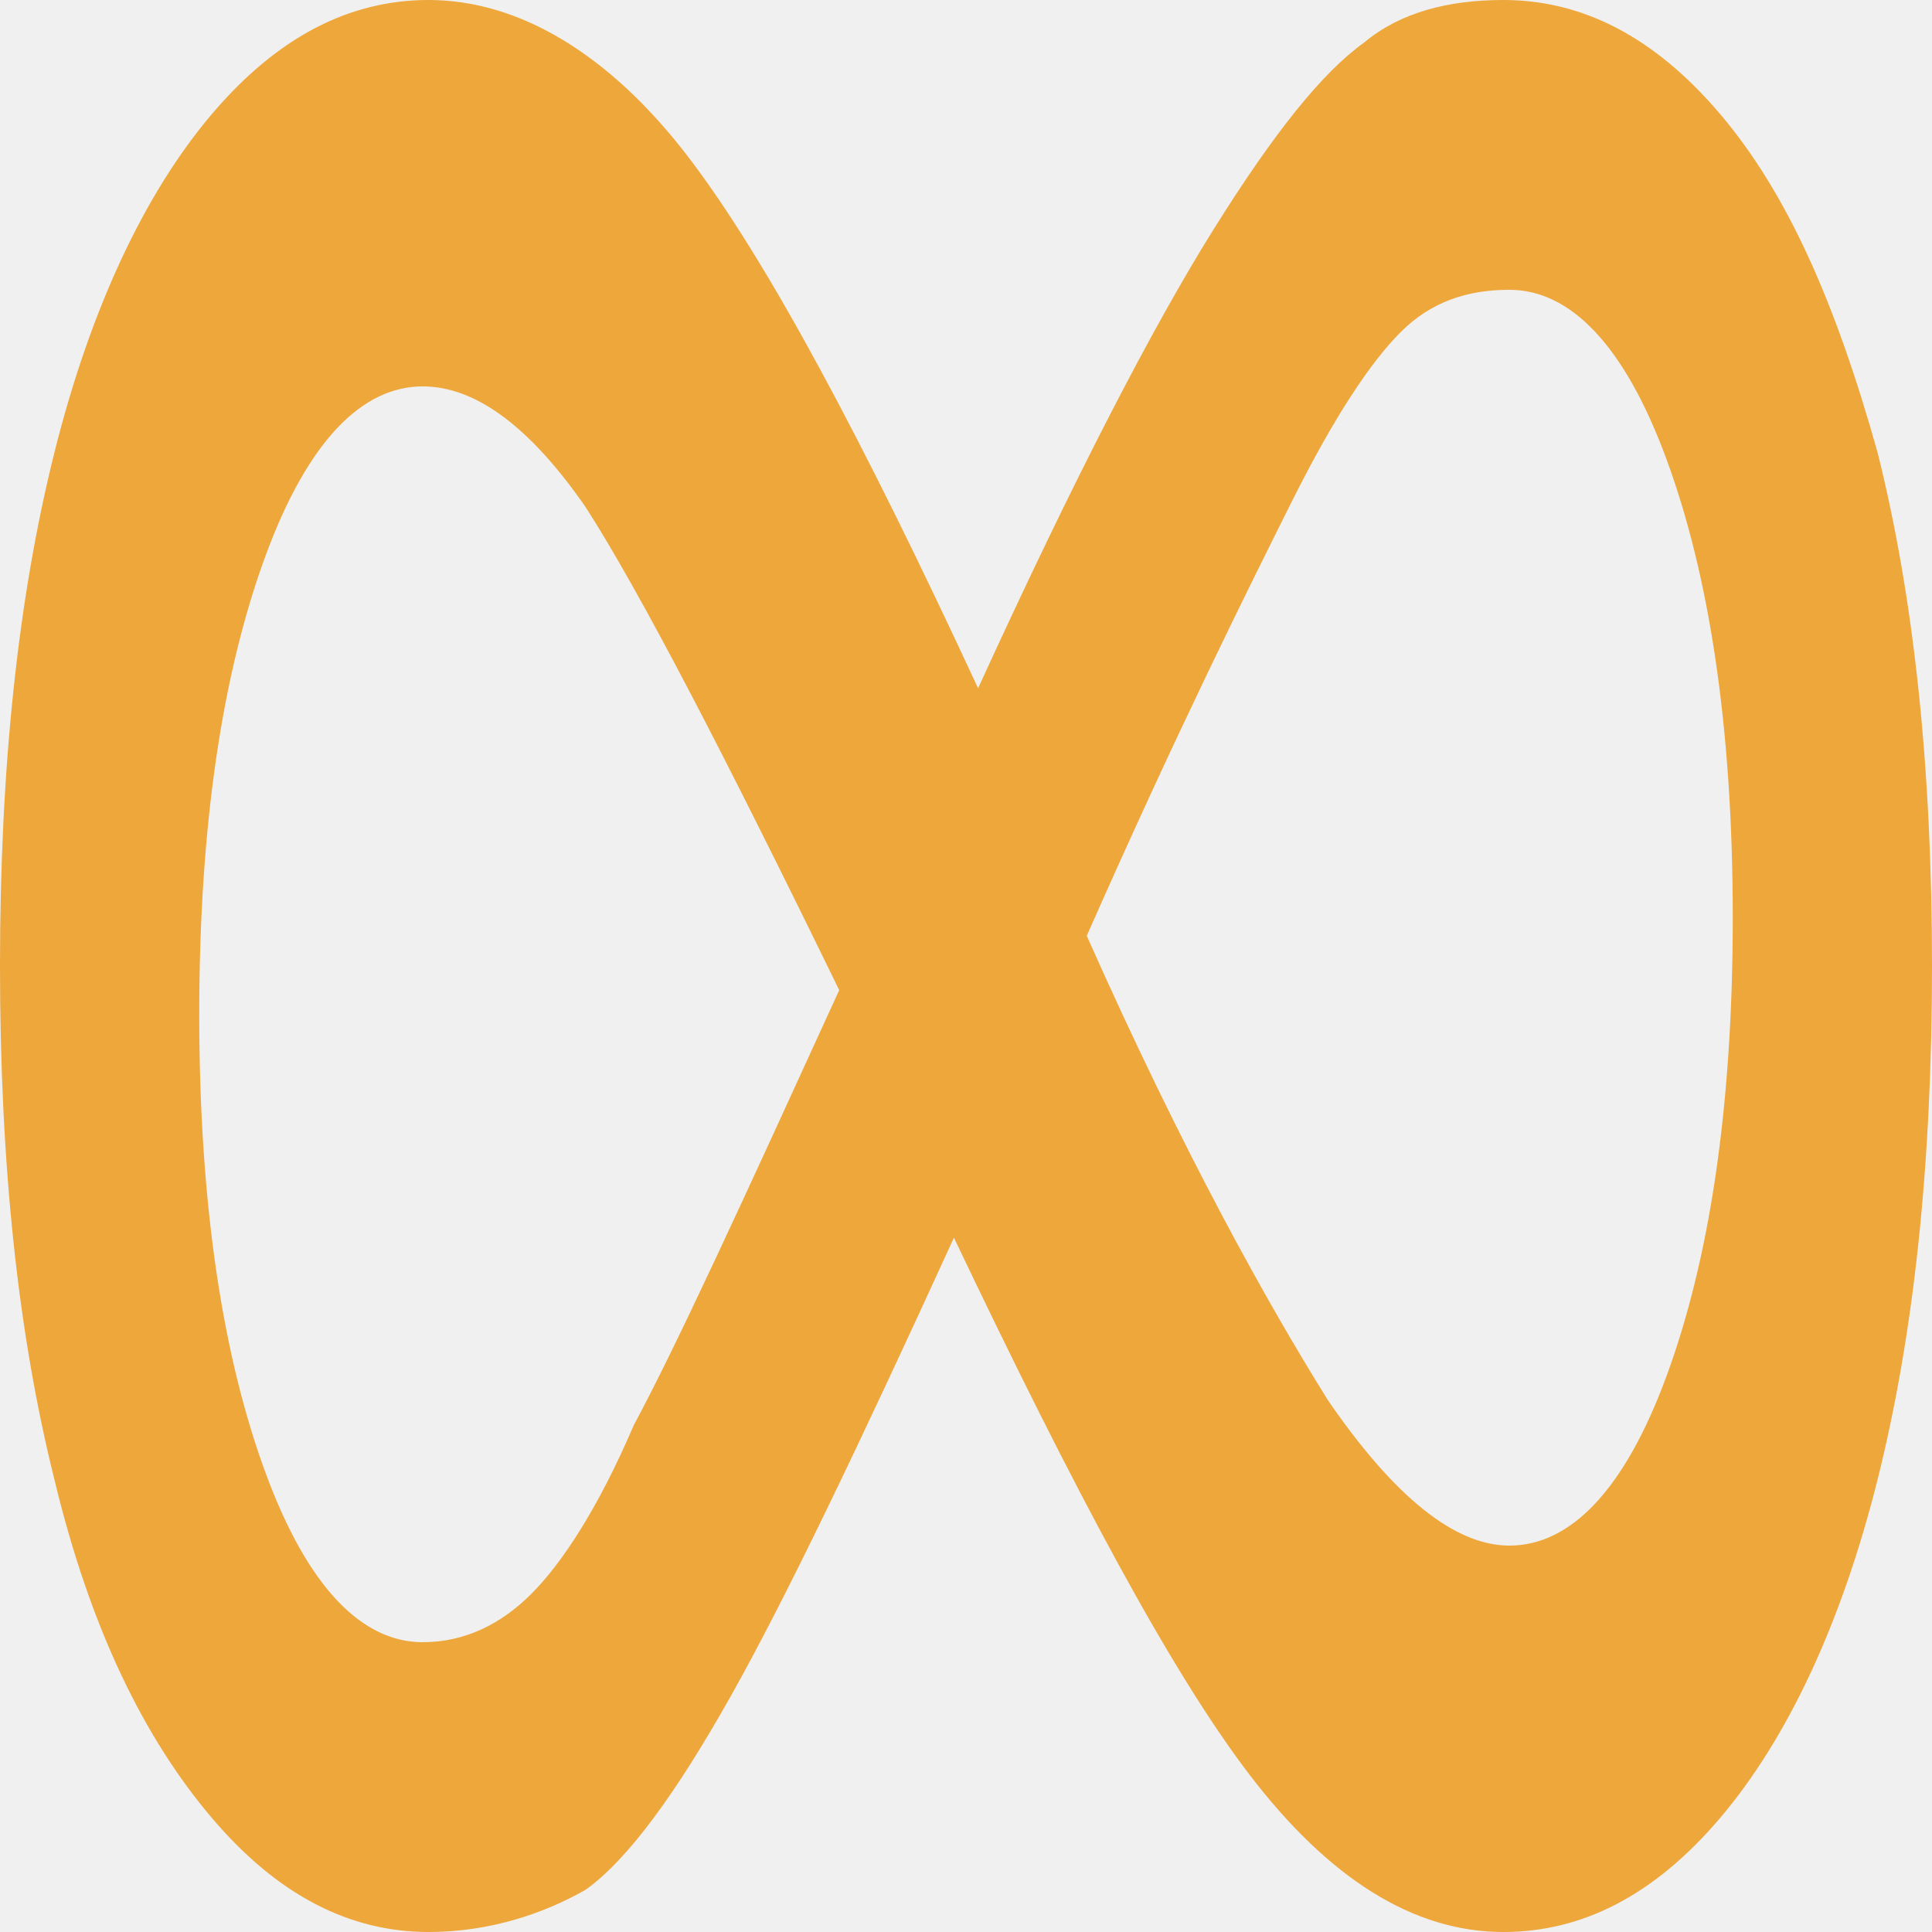
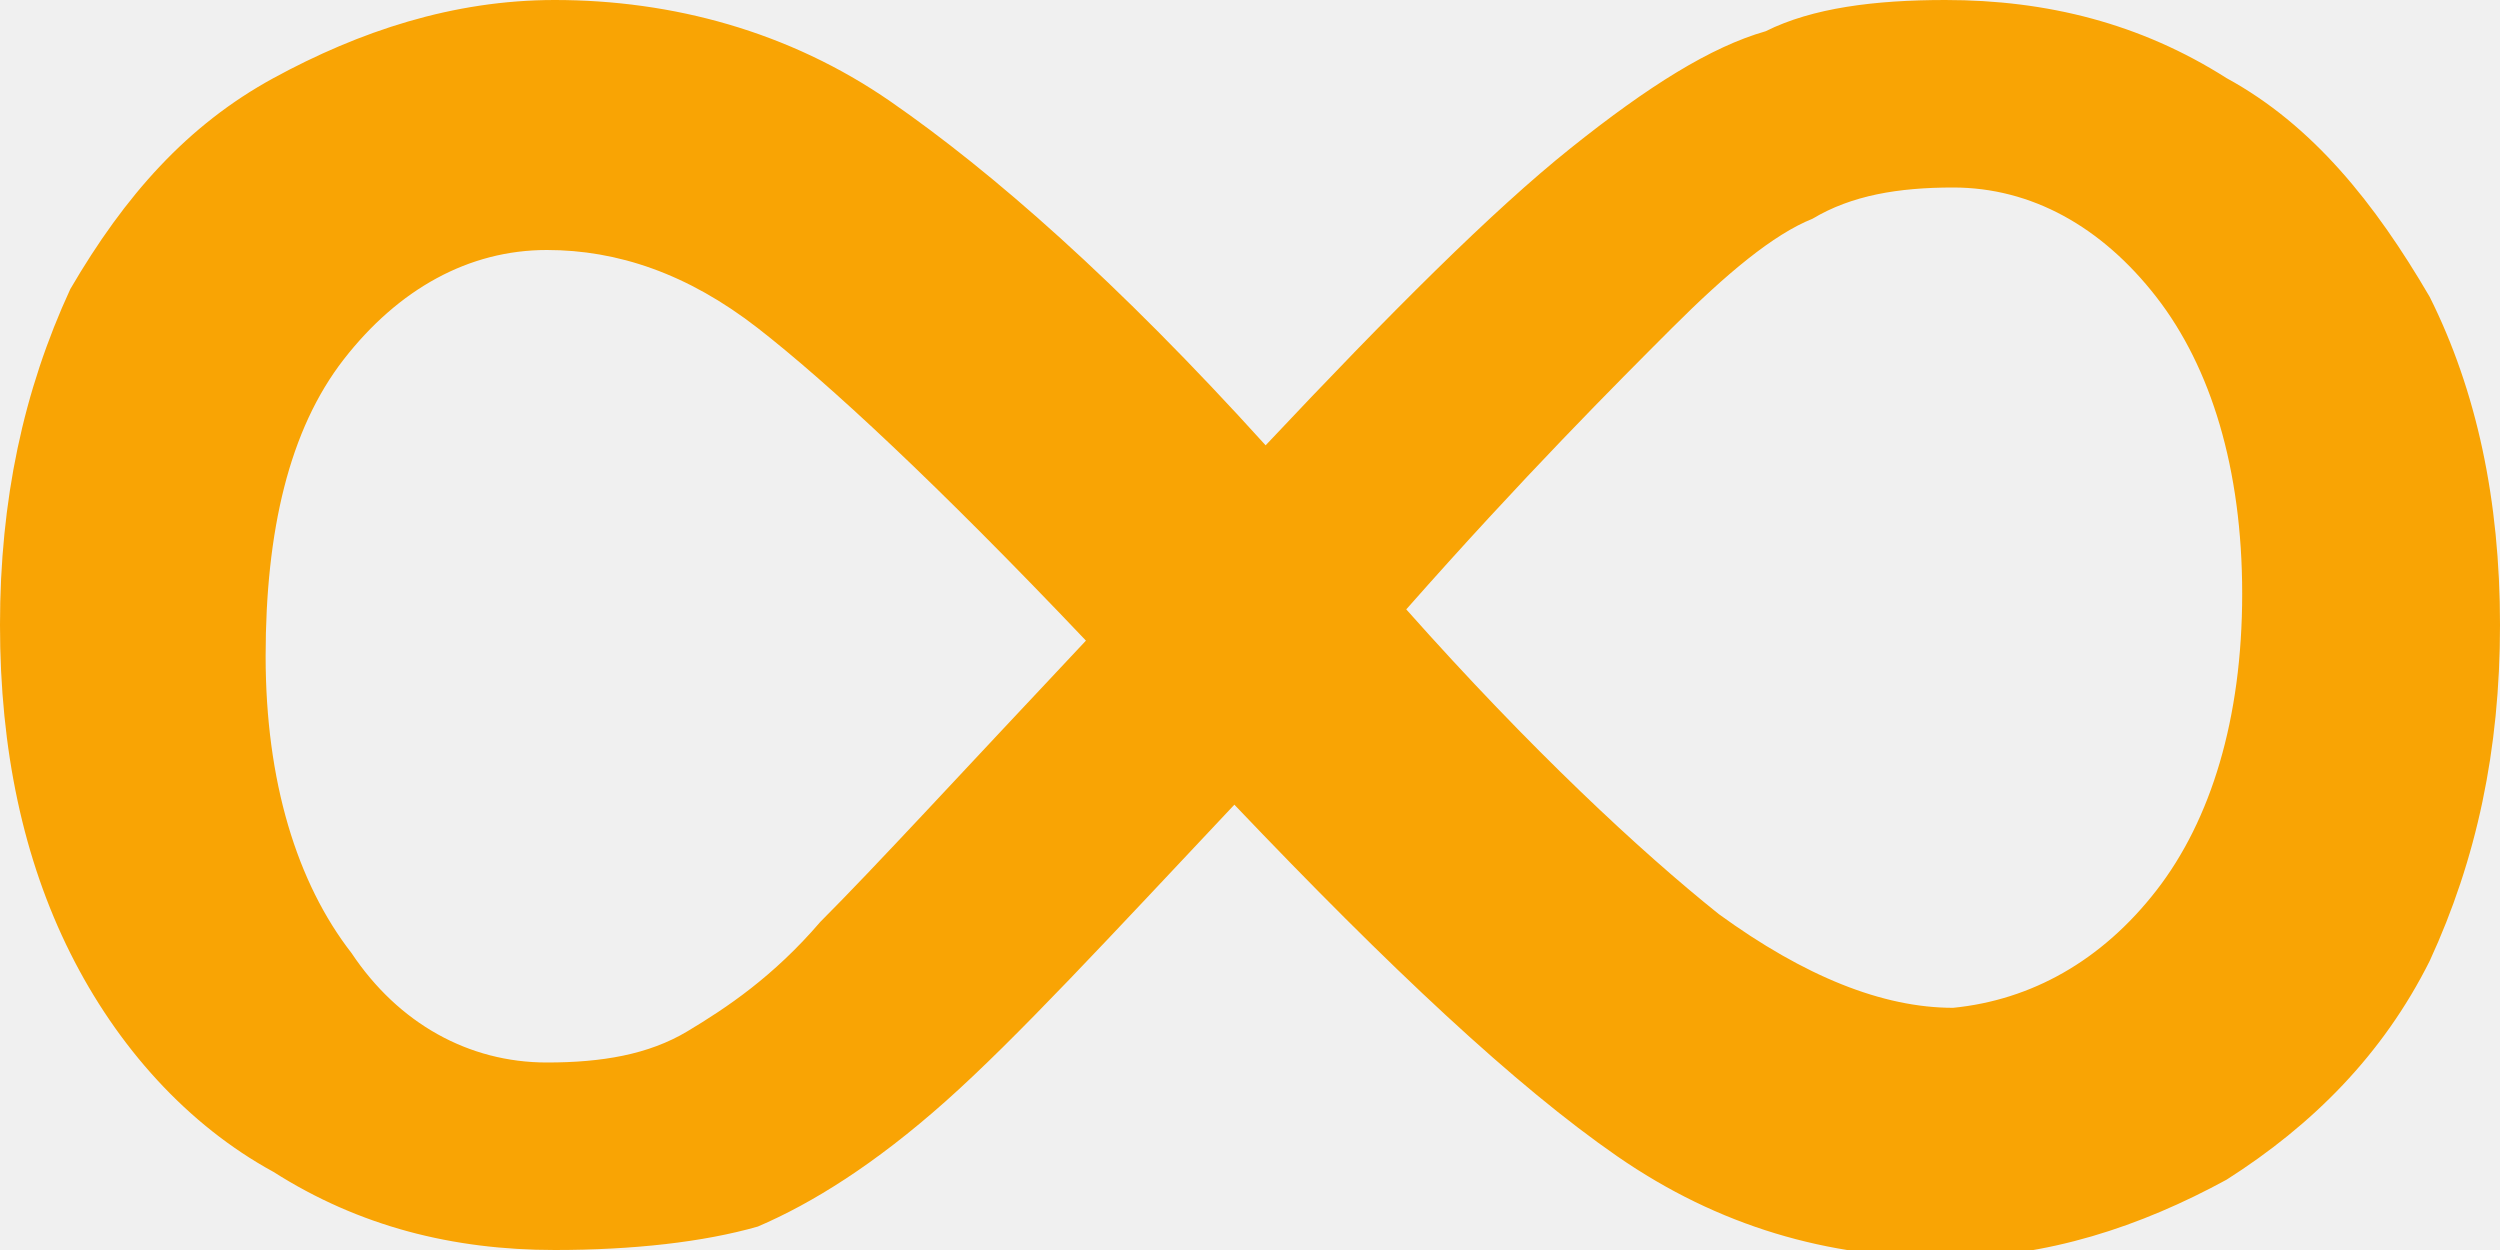
- <svg xmlns="http://www.w3.org/2000/svg" version="1.1" x="0px" y="0px" viewBox="0 0 32 32" style="enable-background:new 0 0 32 32;" xml:space="preserve">
+ <svg xmlns="http://www.w3.org/2000/svg" version="1.1" x="0px" y="0px" viewBox="0 0 32 16" style="enable-background:new 0 0 32 16;" xml:space="preserve">
  <style type="text/css">
	.st0{display:none;}
	.st1{display:inline;}
- 	.st2{fill:#4EAC97;}
- 	.st3{fill:none;stroke:#4EAC97;stroke-width:0.25;stroke-miterlimit:10;}
- 	.st4{enable-background:new    ;}
- 	.st5{fill:#EDA73B;}
+ 	.st2{fill:#49A3AD;}
+ 	.st3{fill:#FFFFFF;}
+ 	.st4{fill:none;stroke:#49A3AD;stroke-width:0.75;stroke-miterlimit:10;}
+ 	.st5{fill:#AF013F;stroke:#AF013F;stroke-width:0.5;stroke-miterlimit:10;}
+ 	.st6{fill:#FFFFFF;stroke:#AF013F;stroke-width:0.5;stroke-miterlimit:10;}
+ 	.st7{fill:#751A7C;}
+ 	.st8{fill:none;stroke:#F9A404;stroke-miterlimit:10;}
+ 	.st9{fill:#F9A404;}
+ 	.st10{fill:#4EAC97;}
+ 	.st11{fill:none;stroke:#4EAC97;stroke-width:0.25;stroke-miterlimit:10;}
+ 	.st12{enable-background:new    ;}
+ 	.st13{fill:#000A7B;}
+ 	.st14{fill:none;stroke:#FFFFFF;stroke-width:0.25;stroke-miterlimit:10;}
+ 	.st15{fill:#F9D749;}
+ 	.st16{fill:#FFFFFD;}
+ 	.st17{font-family:'Oxygen';}
+ 	.st18{font-size:11.913px;}
+ 	.st19{font-size:8.931px;}
+ 	.st20{font-size:5.962px;}
</style>
  <g id="Layer_1" class="st0">
    <g class="st1">
-       <g>
-         <path class="st2" d="M13.9,13.8h0.3c0.1,0,0.2-0.1,0.2-0.2v-0.1c0-0.1-0.1-0.2-0.2-0.2h-0.3c-0.1,0-0.2,0.1-0.2,0.2v0.1     C13.7,13.7,13.8,13.8,13.9,13.8z" />
-         <path class="st2" d="M14.3,13.3h-0.3c-0.1,0-0.2,0.1-0.2,0.2v0.1c0,0.1,0.1,0.2,0.2,0.2h0.3c0.1,0,0.2-0.1,0.2-0.2v-0.1     C14.5,13.3,14.4,13.3,14.3,13.3L14.3,13.3z" />
-       </g>
-       <g>
-         <path class="st2" d="M13.9,11.6l0.2,0.1c0.1,0.1,0.3,0,0.3-0.1v0c0.1-0.1,0-0.3-0.1-0.3l-0.2-0.1c-0.1-0.1-0.3,0-0.3,0.1v0     C13.7,11.4,13.8,11.6,13.9,11.6z" />
-         <path class="st2" d="M14,11.1c-0.1,0-0.2,0.1-0.2,0.2c-0.1,0.1,0,0.3,0.1,0.3l0.2,0.1c0,0,0.1,0,0.1,0c0.1,0,0.2-0.1,0.2-0.2     c0.1-0.1,0-0.3-0.1-0.3L14,11.1C14,11.1,14,11.1,14,11.1L14,11.1z" />
-       </g>
-       <g>
-         <path class="st2" d="M16.3,10.3v0.3c0,0.1,0.1,0.2,0.2,0.2h0.1c0.1,0,0.2-0.1,0.2-0.2v-0.3c0-0.1-0.1-0.2-0.2-0.2h-0.1     C16.4,10.1,16.3,10.2,16.3,10.3z" />
-         <path class="st2" d="M16.6,10.1L16.6,10.1c-0.2,0-0.3,0.1-0.3,0.2v0.3c0,0.1,0.1,0.2,0.2,0.2h0.1c0.1,0,0.2-0.1,0.2-0.2v-0.3     C16.8,10.2,16.7,10.1,16.6,10.1L16.6,10.1z" />
-       </g>
-       <g>
-         <path class="st2" d="M18.9,11.2l-0.2,0.2c-0.1,0.1-0.1,0.3,0,0.4l0,0c0.1,0.1,0.3,0.1,0.4,0l0.2-0.2c0.1-0.1,0.1-0.3,0-0.4l0,0     C19.2,11.1,19,11.1,18.9,11.2z" />
-         <path class="st2" d="M19.1,11.1c-0.1,0-0.1,0-0.2,0.1l-0.2,0.2c-0.1,0.1-0.1,0.3,0,0.4c0,0,0.1,0.1,0.2,0.1c0.1,0,0.1,0,0.2-0.1     l0.2-0.2c0.1-0.1,0.1-0.3,0-0.4C19.2,11.2,19.2,11.1,19.1,11.1L19.1,11.1z" />
-       </g>
-       <g>
-         <path class="st2" d="M18.8,13.8h0.3c0.1,0,0.2-0.1,0.2-0.2v-0.1c0-0.1-0.1-0.2-0.2-0.2h-0.3c-0.1,0-0.2,0.1-0.2,0.2v0.1     C18.6,13.7,18.7,13.8,18.8,13.8z" />
-         <path class="st2" d="M19.2,13.3h-0.3c-0.1,0-0.2,0.1-0.2,0.2v0.1c0,0.1,0.1,0.2,0.2,0.2h0.3c0.1,0,0.2-0.1,0.2-0.2v-0.1     C19.4,13.3,19.3,13.3,19.2,13.3L19.2,13.3z" />
-       </g>
-       <ellipse class="st3" cx="16.5" cy="13" rx="1.7" ry="1.7" />
-       <path class="st3" d="M16.7,16.7h-0.2c-0.4,0-0.6-0.3-0.6-0.6v-0.7c0-0.4,0.3-0.6,0.6-0.6h0.2c0.4,0,0.6,0.3,0.6,0.6v0.7    C17.3,16.4,17,16.7,16.7,16.7z" />
+       <path class="st2" d="M15.3-3.4l3.1-4c1-0.5,2.5-0.8,3.8-0.6l8.3,2c1.1,0.2,1.7,0.9,1.3,1.5l-2.6,3.5l-0.9,1.1L16-2.6    c-0.5,0-0.9-0.3-0.8-0.6l0-0.1L15.3-3.4z" />
+       <polygon class="st2" points="0,17.1 14,-1.8 27.4,1.2 13.4,20.1   " />
+       <polyline class="st3" points="1.7,17.1 8.4,14.6 8.3,17 13.7,15.7 11.5,19.1   " />
+       <polyline class="st3" points="1.3,16.8 1.9,23.5 12.9,19.4   " />
+       <polyline class="st4" points="0.5,16.8 1.2,23.5 13.4,19.4   " />
+     </g>
+   </g>
+   <g id="Layer_4" class="st0">
+     <g class="st1">
+       <g id="Layer_2_2_">
+         <g id="Layer_1-2_1_">
+           <polyline class="st5" points="0.3,-2.2 5.5,23.8 25,23.8 31.8,-2.2     " />
+           <polygon class="st6" points="1.4,3.8 3,15.3 27.3,15.3 30.5,3.8     " />
+           <rect x="0.3" y="-3.8" class="st6" width="31.5" height="2" />
+           <polygon class="st6" points="3.1,-4.1 5.1,-7.7 27,-7.7 29.3,-4.1     " />
+         </g>
+       </g>
+     </g>
+   </g>
+   <g id="Layer_5" class="st0">
+     <g class="st1">
+       <g id="Layer_2_3_">
+         <g id="Layer_1-2_2_">
+           <path class="st7" d="M19.7,2.9L5.9,18.6L19.7,2.9z" />
+           <polygon class="st7" points="19.6,2.1 0.9,23.3 1.9,24 20.7,2.8 19.6,2.1     " />
+           <polygon class="st7" points="19.4,2.8 13.8,2.7 17.3,-1.1 15.7,-5.8 20.9,-4 25.5,-6.8 25.2,-2 29.7,1 24.3,2.3 22.4,6.8           " />
+           <path class="st7" d="M24.8-5.7l-0.2,3.4v0.6l0.6,0.3l3.1,2.1l-3.7,0.9l-0.7,0.1l-0.2,0.6l-1.3,3.2l-2.1-2.9l-0.2-0.5h-0.9h-3.9      l2.4-2.8L18-1.1l-0.2-0.5l-1.1-3.2l3.6,1.2l0.7,0.2l0.6-0.4L24.8-5.7 M26.3-8l-5.5,3.3l-6.1-2l1.9,5.5l-4.1,4.5H19l3.7,4.9      l2.2-5.4l6.4-1.5l-5.4-3.5L26.3-8L26.3-8z" />
+           <path class="st7" d="M8-4c0,0,0.6,0.9,1.3,0.8c0.8-0.1,1-0.8,1.2-0.7c0.3,0.1-0.2,0.9,0,1.5s1.3,0.7,1.3,0.8      c0,0.1-1.6-0.3-2.1,0.2s0,1.5,0,1.5S9.6-1.3,8.5-1.5S6.9-1,6.9-1c0-0.1,1.3-0.5,1.6-1.2S8-3.9,8-4z" />
+           <path class="st7" d="M0.8-5.2c0,0,0.4,0.7,0.9,0.6s0.7-0.6,0.9-0.5s-0.2,0.6,0,1.1s1,0.5,0.9,0.6c0,0.1-1.1-0.2-1.5,0.1      s0,1.1,0,1.1s-0.1-1-0.9-1.2C0.7-3.5,0.3-3.4,0-3c0,0,0.9-0.3,1.1-0.9S0.8-5.2,0.8-5.2z" />
+           <path class="st7" d="M3.1-0.6c0,0,0.4,0.6,0.9,0.5s0.7-0.6,0.9-0.5c0.2,0.1-0.2,0.6,0,1.1C5.1,1,5.9,1,5.9,1.1      c0,0-1.2-0.2-1.5,0.2c-0.3,0.4,0,1,0,1.1s-0.3-1-1-1.2c-0.4-0.1-0.9,0-1.2,0.3c0,0,0.9-0.3,1.1-0.9S3-0.6,3.1-0.6z" />
+           <path class="st7" d="M22.1,9.9c0,0,0.6,0.9,1.3,0.8c0.8-0.1,1-0.8,1.2-0.7s-0.2,0.9,0,1.5c0.2,0.6,1.3,0.7,1.3,0.8      s-1.6-0.3-2.1,0.2c-0.5,0.5,0.2,1.5,0,1.5s-0.2-1.4-1.2-1.5c-1-0.1-1.6,0.5-1.6,0.5c0,0,1.3-0.5,1.6-1.3      C23,10.9,22.1,9.9,22.1,9.9z" />
+           <path class="st7" d="M24.9,6.9c0,0,0.7,0.4,1.1,0c0.4-0.4,0.3-0.8,0.4-0.8c0.2,0,0.3,0.6,0.7,0.9c0.5,0.3,1.1,0,1.1,0      s-1.1,0.3-1.2,0.8s0.7,0.8,0.7,0.9s-0.8-0.7-1.5-0.5c-0.4,0.2-0.7,0.6-0.8,1c0.3-0.4,0.5-0.8,0.5-1.3C25.9,7.3,24.9,7,24.9,6.9z      " />
+           <path class="st7" d="M29.2,9.7c0,0,0.4,0.6,0.9,0.5c0.5-0.1,0.7-0.6,0.9-0.5s-0.2,0.6,0,1.1s1,0.5,0.9,0.5      c0,0.1-1.2-0.2-1.5,0.2c-0.3,0.4,0,1.1,0,1.1s-0.3-1-1-1.1c-0.4,0-0.8,0.1-1.1,0.3c0,0,0.9-0.3,1.1-0.9      C29.8,10.4,29.2,9.7,29.2,9.7z" />
+         </g>
+       </g>
+     </g>
+   </g>
+   <g id="Layer_6" class="st0">
+     <g class="st1">
+       <g id="Layer_2_4_">
+         <g id="Layer_1-2_3_">
+           <polyline points="32,-8 24.8,-2.2 32,-2.2     " />
+           <rect x="24.8" y="-0.7" width="7.2" height="11.6" />
+           <polyline points="24.8,12.4 32,12.4 32,24 29.6,24 29.6,20.7 27.2,20.7 27.2,24 24.8,24     " />
+           <rect x="12.9" y="-2.2" width="2.9" height="3.6" />
+           <rect x="16.8" y="-2.2" width="2.9" height="3.6" />
+           <rect x="20.7" y="-2.2" width="2.9" height="3.6" />
+           <rect x="12.9" y="2.6" width="2.9" height="4.8" />
+           <rect x="16.8" y="2.6" width="2.9" height="4.8" />
+           <rect x="20.7" y="2.6" width="2.9" height="4.8" />
+           <rect x="12.9" y="8.5" width="2.9" height="4.8" />
+           <rect x="16.8" y="8.5" width="2.9" height="4.8" />
+           <rect x="20.7" y="8.5" width="2.9" height="4.8" />
+           <rect x="12.9" y="14.5" width="2.9" height="4.8" />
+           <rect x="16.8" y="14.5" width="2.9" height="4.8" />
+           <rect x="20.7" y="14.5" width="2.9" height="4.8" />
+           <rect x="12.9" y="20.4" width="2.9" height="3.6" />
+           <rect x="16.8" y="20.4" width="2.9" height="3.6" />
+           <rect x="20.7" y="20.4" width="2.9" height="3.6" />
+           <rect x="0.3" y="-2.2" width="2.9" height="3.6" />
+           <rect x="0.3" y="2.2" width="10.8" height="2.9" />
+           <polyline points="0.7,6.1 11.1,6.1 11,24 8.2,24 8.2,21.1 5.8,21.1 5.8,24 3.5,24 3.5,21.1 1.2,21.1 1.2,24 1.2,24 1.2,24       1.2,24 0,24 0,6.6     " />
+           <rect x="1.3" y="8.2" class="st3" width="2.6" height="2" />
+           <rect x="7.1" y="8.2" class="st3" width="2.6" height="2" />
+           <rect x="1.3" y="11.6" class="st3" width="2.6" height="2" />
+           <rect x="7.1" y="11.6" class="st3" width="2.6" height="2" />
+           <rect x="1.3" y="15.1" class="st3" width="2.6" height="2" />
+           <rect x="7.1" y="15.1" class="st3" width="2.6" height="2" />
+         </g>
+       </g>
+     </g>
+   </g>
+   <g id="Layer_7" class="st0">
+     <g class="st1">
+       <g id="Layer_2_5_">
+         <g id="Layer_1-2_4_">
+           <line class="st8" x1="0" y1="23.5" x2="32" y2="23.5" />
+           <path class="st9" d="M26.7,21.6c0-9.9-4.8-17.9-10.7-17.9s-10.7,8-10.7,17.9H26.7z" />
+           <line class="st8" x1="31.1" y1="12.4" x2="27.4" y2="16" />
+           <line class="st8" x1="30.7" y1="2.2" x2="25.4" y2="8.4" />
+           <line class="st8" x1="24.3" y1="-2.9" x2="21.7" y2="3" />
+           <line class="st8" x1="0.9" y1="12.2" x2="4.6" y2="15.8" />
+           <line class="st8" x1="2.2" y1="1.7" x2="7.1" y2="8.9" />
+           <line class="st8" x1="16.2" y1="-8" x2="16.2" y2="2" />
+           <line class="st8" x1="8.3" y1="-3" x2="10.8" y2="2.9" />
+         </g>
+       </g>
+     </g>
+   </g>
+   <g id="Layer_3" class="st0">
+     <g class="st1">
+       <g>
+         <rect x="0.5" y="7.7" class="st10" width="3.4" height="1.5" />
+         <path class="st10" d="M3.4,8.2v0.5H1V8.2H3.4 M4.1,7.2H0.2C0.1,7.2,0,7.3,0,7.4v2.1c0,0.1,0.1,0.2,0.2,0.2h3.9     c0.1,0,0.2-0.1,0.2-0.2V7.4C4.4,7.3,4.3,7.2,4.1,7.2L4.1,7.2z" />
+       </g>
+       <g>
+         <path class="st10" d="M2.9-0.6c-0.1,0-0.3,0-0.4-0.1L1.1-1.2C0.9-1.3,0.7-1.4,0.6-1.6c0-0.1-0.1-0.3,0-0.5     c0.1-0.3,0.5-0.5,0.9-0.5c0.1,0,0.3,0,0.4,0.1l1.4,0.5C3.5-2,3.7-1.8,3.8-1.6c0,0.1,0.1,0.3,0,0.5C3.6-0.8,3.3-0.6,2.9-0.6     L2.9-0.6z" />
+         <path class="st10" d="M1.5-2.1c0.1,0,0.1,0,0.2,0l1.4,0.5c0.2,0.1,0.2,0.2,0.2,0.2c0,0,0,0.1,0,0.1c0,0.1-0.2,0.2-0.4,0.2     c-0.1,0-0.1,0-0.2,0L1.3-1.6C1.1-1.7,1.1-1.8,1.1-1.8c0,0,0-0.1,0-0.1C1.1-2,1.3-2.1,1.5-2.1 M1.5-3.1c-0.6,0-1.1,0.3-1.4,0.8     l0,0C-0.1-1.7,0.2-1,1-0.7l1.4,0.5c0.2,0.1,0.4,0.1,0.5,0.1c0.6,0,1.1-0.3,1.4-0.8v0c0.3-0.6-0.1-1.4-0.8-1.6L2-3     C1.9-3.1,1.7-3.1,1.5-3.1L1.5-3.1z" />
+       </g>
+       <g>
+         <rect x="15" y="-7.4" class="st10" width="1.9" height="2.8" />
+         <path class="st10" d="M16.5-6.9v1.8h-0.9v-1.8H16.5 M17.2-7.9h-2.5c-0.1,0-0.2,0.1-0.2,0.2v3.3c0,0.1,0.1,0.2,0.2,0.2h2.5     c0.1,0,0.2-0.1,0.2-0.2v-3.3C17.5-7.8,17.4-7.9,17.2-7.9L17.2-7.9z" />
+       </g>
+       <g>
+         <path class="st10" d="M29.5-0.1c-0.3,0-0.5-0.1-0.7-0.2c-0.2-0.1-0.3-0.3-0.3-0.5c0-0.2,0.1-0.4,0.2-0.5l1-0.9     c0.2-0.2,0.4-0.3,0.7-0.3c0.3,0,0.5,0.1,0.7,0.2c0.2,0.1,0.3,0.3,0.3,0.5c0,0.2-0.1,0.4-0.2,0.5l-1,0.9C30-0.2,29.8-0.1,29.5-0.1     L29.5-0.1z" />
+         <path class="st10" d="M30.5-2c0.1,0,0.3,0,0.4,0.1c0.1,0,0.1,0.1,0.1,0.1c0,0.1,0,0.1-0.1,0.1l-1,0.9c-0.1,0.1-0.2,0.1-0.4,0.1     c-0.1,0-0.3,0-0.4-0.1c-0.1,0-0.1-0.1-0.1-0.1c0-0.1,0-0.1,0.1-0.1l1-0.9C30.2-2,30.3-2,30.5-2 M30.5-3c-0.4,0-0.8,0.1-1.1,0.4     l-1,0.9c-0.5,0.5-0.5,1.3,0.1,1.8c0.3,0.2,0.6,0.3,1,0.3c0.4,0,0.8-0.1,1.1-0.4l1-0.9c0.5-0.5,0.5-1.3-0.1-1.8h0     C31.2-2.9,30.8-3,30.5-3L30.5-3z" />
+       </g>
+       <g>
+         <rect x="28.1" y="7.7" class="st10" width="3.4" height="1.5" />
+         <path class="st10" d="M31,8.2v0.5h-2.4V8.2H31 M31.8,7.2h-3.9c-0.1,0-0.2,0.1-0.2,0.2v2.1c0,0.1,0.1,0.2,0.2,0.2h3.9     c0.1,0,0.2-0.1,0.2-0.2V7.4C32,7.3,31.9,7.2,31.8,7.2L31.8,7.2z" />
+       </g>
+       <ellipse class="st11" cx="16" cy="5.9" rx="9.5" ry="8.2" />
+       <path class="st11" d="M19.6,23.9h-7.2c-0.4,0-0.6-0.3-0.6-0.6v-8.5c0-0.4,0.3-0.6,0.6-0.6h7.2c0.4,0,0.6,0.3,0.6,0.6v8.5    C20.3,23.6,20,23.9,19.6,23.9z" />
    </g>
  </g>
  <g id="Layer_2">
-     <g class="st4">
-       <path class="st5" d="M28.5,1.9c1.1,1.3,1.9,3.1,2.6,5.6C31.7,9.9,32,12.7,32,16c0,3.3-0.3,6.1-0.9,8.5c-0.6,2.4-1.5,4.3-2.6,5.6    c-1.1,1.3-2.3,1.9-3.6,1.9c-1.5,0-2.9-0.9-4.2-2.6c-1.3-1.7-2.9-4.7-4.9-8.9c-1.6,3.5-2.8,6-3.7,7.6c-0.9,1.6-1.7,2.7-2.4,3.2    C9,31.7,8.1,32,7.1,32c-1.3,0-2.5-0.6-3.6-1.9c-1.1-1.3-2-3.1-2.6-5.6C0.3,22.1,0,19.3,0,16c0-3.3,0.3-6.1,0.9-8.5    c0.6-2.4,1.5-4.3,2.6-5.6C4.6,0.6,5.8,0,7.1,0c1.5,0,3,0.9,4.3,2.6c1.3,1.7,2.9,4.7,4.8,8.8c1.6-3.5,2.9-6,3.9-7.6    c1-1.6,1.8-2.6,2.5-3.1C23.2,0.2,24,0,24.9,0C26.2,0,27.4,0.6,28.5,1.9z M8.8,26.4c0.5-0.5,1.1-1.4,1.7-2.8    c0.7-1.3,1.8-3.7,3.4-7.2c-1.9-3.9-3.3-6.6-4.2-8C8.8,7.1,7.9,6.4,7,6.4c-1,0-1.9,0.9-2.6,2.8c-0.7,1.9-1.1,4.4-1.1,7.6    c0,3.2,0.4,5.7,1.1,7.6S6,27.2,7,27.2C7.7,27.2,8.3,26.9,8.8,26.4z M27.6,22.8c0.7-1.9,1.1-4.4,1.1-7.6c0-3.2-0.4-5.7-1.1-7.6    C26.9,5.7,26,4.8,25,4.8c-0.7,0-1.3,0.2-1.8,0.7c-0.5,0.5-1.1,1.4-1.8,2.8c-0.7,1.4-1.9,3.8-3.4,7.2c1.6,3.6,3,6.1,4,7.7    c1.1,1.6,2.1,2.4,3,2.4C26,25.6,26.9,24.7,27.6,22.8z" />
+     <g class="st12">
+       <path class="st9" d="M28.5,1c1.1,0.6,1.9,1.6,2.6,2.8C31.7,5,32,6.4,32,8c0,1.6-0.3,3-0.9,4.3c-0.6,1.2-1.5,2.1-2.6,2.8    c-1.1,0.6-2.3,1-3.6,1c-1.5,0-2.9-0.4-4.2-1.3c-1.3-0.9-2.9-2.4-4.9-4.5c-1.6,1.7-2.8,3-3.7,3.8c-0.9,0.8-1.7,1.3-2.4,1.6    C9,15.9,8.1,16,7.1,16c-1.3,0-2.5-0.3-3.6-1c-1.1-0.6-2-1.6-2.6-2.8C0.3,11,0,9.6,0,8c0-1.6,0.3-3,0.9-4.3C1.6,2.5,2.4,1.6,3.5,1    c1.1-0.6,2.3-1,3.6-1c1.5,0,3,0.4,4.3,1.3c1.3,0.9,2.9,2.3,4.8,4.4c1.6-1.7,2.9-3,3.9-3.8c1-0.8,1.8-1.3,2.5-1.5    C23.2,0.1,24,0,24.9,0C26.2,0,27.4,0.3,28.5,1z M8.8,13.2c0.5-0.3,1.1-0.7,1.7-1.4c0.7-0.7,1.8-1.9,3.4-3.6c-1.9-2-3.3-3.3-4.2-4    c-0.9-0.7-1.8-1-2.7-1c-1,0-1.9,0.5-2.6,1.4C3.7,5.5,3.4,6.8,3.4,8.4c0,1.6,0.4,2.9,1.1,3.8C5.1,13.1,6,13.6,7,13.6    C7.7,13.6,8.3,13.5,8.8,13.2z M27.6,11.4c0.7-0.9,1.1-2.2,1.1-3.8c0-1.6-0.4-2.9-1.1-3.8C26.9,2.9,26,2.4,25,2.4    c-0.7,0-1.3,0.1-1.8,0.4c-0.5,0.2-1.1,0.7-1.8,1.4c-0.7,0.7-1.9,1.9-3.4,3.6c1.6,1.8,3,3.1,4,3.9c1.1,0.8,2.1,1.2,3,1.2    C26,12.8,26.9,12.3,27.6,11.4z" />
+     </g>
+   </g>
+   <g id="Layer_9" class="st0">
+     <g class="st1">
+       <path class="st13" d="M24.6,8.6c0,8.5-5.5,15.4-12.3,15.4C5.5,24,0,17.1,0,8.6C0,0.2,5.5-6.7,12.3-6.7C19.1-6.7,24.6,0.2,24.6,8.6    z" />
+       <path class="st3" d="M6.4,7.4c0,8.5,5.5,15.4,12.3,15.4c6.8,0,12.3-6.9,12.3-15.4S25.5-8,18.7-8C11.9-8,6.4-1.1,6.4,7.4z" />
+       <polyline class="st13" points="4.1,16.3 0,24 10.3,21.4   " />
+       <path class="st3" d="M12.3,6.1c0.6,0,1,0.6,1,1.3s-0.5,1.3-1,1.3s-1-0.6-1-1.3S11.7,6.1,12.3,6.1z" />
+       <path class="st3" d="M17.3,6.1c0.6,0,1,0.6,1,1.3s-0.5,1.3-1,1.3c-0.6,0-1-0.6-1-1.3S16.7,6.1,17.3,6.1z" />
+       <path class="st13" d="M7.4,7.4c0,8.5,5.5,15.3,12.3,15.3c3.7,0,7.2-2.1,9.5-5.7C31,14.3,32,10.9,32,7.4C32-1.1,26.5-8,19.7-8    C12.9-8,7.4-1.1,7.4,7.4z" />
+       <polyline class="st13" points="27.9,15 32,22.7 21.7,20.2   " />
+       <path class="st3" d="M24.8,4.8c0.6,0,1,0.6,1,1.3s-0.5,1.3-1,1.3s-1-0.6-1-1.3S24.3,4.8,24.8,4.8z" />
+       <path class="st3" d="M19.7,4.8c0.6,0,1,0.6,1,1.3s-0.5,1.3-1,1.3s-1-0.6-1-1.3S19.1,4.8,19.7,4.8z" />
+       <path class="st3" d="M14.7,4.8c0.6,0,1,0.6,1,1.3s-0.5,1.3-1,1.3s-1-0.6-1-1.3S14.2,4.8,14.7,4.8z" />
+     </g>
+   </g>
+   <g id="Layer_11" class="st0">
+     <g class="st1">
+       <path d="M8.1,1.1L8.1,1.1c1-0.7,2.5-0.5,3.2,0.5L25,20.4c0.7,1,0.5,2.5-0.5,3.2c-1,0.7-2.5,0.5-3.2-0.5L7.5,4.3    C6.8,3.2,7,1.8,8.1,1.1z" />
+       <polygon points="27.2,-7.8 31.8,-3.9 18.5,11.3 13.9,7.4   " />
+       <polygon class="st14" points="27.2,-7.8 31.8,-3.9 18.5,11.3 13.9,7.4   " />
+       <polygon points="6.2,18.6 3.1,23.9 8.5,20.7   " />
+       <polygon points="19.4,4.2 21,5.5 7.7,20.7 6.1,19.4   " />
+       <path d="M0.5,2l1.7,2.1c0.6,0.7,2,2.8,3.3,2.5c2.5-1.6,4.8-3.4,7-5.4c0,0,0.9-2.5-2.4-6.5c-3.3-4-0.8,4-0.8,4L4.7,1.9L1.8-0.5    c0,0-0.4-0.6-1.4,0.3C-0.6,0.8,0.5,2,0.5,2z" />
+     </g>
+   </g>
+   <g id="Layer_12" class="st0">
+     <g class="st1">
+       <polygon class="st15" points="13.4,-4.1 12.9,-3.8 13,-4.5 12.6,-5 13.2,-5.1 13.4,-5.7 13.7,-5.1 14.3,-5 13.9,-4.5 14,-3.8       " />
+       <polygon class="st15" points="13.4,-7 12.9,-5.6 11.5,-5.3 12.5,-4.3 12.3,-2.8 13.4,-3.5 14.6,-2.8 14.4,-4.3 15.4,-5.3 14,-5.6       " />
+       <polygon class="st15" points="23.6,-6.3 23.3,-6.4 23.6,-6.6 23.5,-7 23.8,-6.8 24.1,-7 24,-6.6 24.2,-6.4 23.9,-6.3 23.8,-6.1       " />
+       <polygon class="st15" points="22.9,-8 23.1,-6.8 22.3,-6.1 23.3,-5.8 23.7,-4.8 24.2,-5.8 25.2,-6 24.5,-6.8 24.7,-8 23.8,-7.4       " />
+       <polygon class="st15" points="23.3,-1.6 23.8,-1 24.5,-1.2 24.2,-0.4 24.5,0.3 23.8,0.2 23.3,0.8 23.2,0 22.6,-0.4 23.2,-0.8       " />
+       <polygon class="st15" points="23.3,-1.6 23.2,-0.8 22.6,-0.4 23.2,0 23.3,0.8 23.8,0.2 24.5,0.3 24.2,-0.4 24.5,-1.2 23.8,-1       " />
+       <polygon class="st15" points="6.4,-1.8 6.1,-1.8 6.3,-2.1 6.1,-2.4 6.4,-2.3 6.6,-2.6 6.7,-2.2 6.9,-2.1 6.7,-2 6.7,-1.6   " />
+       <polygon class="st15" points="6.8,-3.8 6.2,-2.9 5.2,-3 5.7,-2 5.3,-0.9 6.3,-1.2 7.1,-0.5 7.1,-1.6 8,-2.2 7.1,-2.7   " />
+       <rect y="3.6" class="st15" width="32" height="20.4" />
+       <path class="st15" d="M30.8,4.1v17.7h-29V4.1H30.8 M31.7,3H0.9v20h30.9L31.7,3z" />
+       <path class="st15" d="M13,2.2c1.2,0,2.2,0.6,2.2,1.4c0,0.8-1,1.4-2.2,1.4c-1.2,0-2.2-0.6-2.2-1.4C10.8,2.8,11.8,2.2,13,2.2z" />
+       <path class="st16" d="M13,2.5c1.1,0,1.9,0.6,1.9,1.1S14.1,4.7,13,4.7c-1.1,0-1.9-0.6-1.9-1.1S11.9,2.5,13,2.5 M13,1.9    c-1.3,0-2.4,0.7-2.4,1.7s1.1,1.7,2.4,1.7c1.3,0,2.4-0.7,2.4-1.7S14.3,1.9,13,1.9z" />
+       <path class="st15" d="M16.8,5c-1.2,0-2.2-0.6-2.2-1.4s1-1.4,2.2-1.4C18,2.2,19,2.8,19,3.6S18,5,16.8,5z" />
+       <path class="st16" d="M16.8,2.5c1.1,0,1.9,0.6,1.9,1.1s-0.8,1.1-1.9,1.1c-1.1,0-1.9-0.6-1.9-1.1S15.7,2.5,16.8,2.5 M16.8,1.9    c-1.3,0-2.4,0.7-2.4,1.7s1.1,1.7,2.4,1.7s2.4-0.8,2.4-1.7S18.2,1.9,16.8,1.9z" />
+       <path class="st15" d="M20.1,5c-0.8,0-1.5-0.4-1.6-0.9C18.5,3.7,18.7,3.3,19,3c0.4-0.4,0.9-0.7,1.5-0.9c0.3-0.1,0.6-0.1,0.8-0.1    c0.8,0,1.4,0.4,1.5,0.9c0.1,0.4-0.1,0.8-0.4,1.1C22,4.5,21.5,4.8,21,4.9C20.7,5,20.4,5,20.1,5z" />
+       <path class="st16" d="M21.2,2.5L21.2,2.5c0.7,0,1.3,0.3,1.3,0.7c0,0.3-0.1,0.6-0.3,0.8c-0.4,0.4-0.8,0.7-1.3,0.8    c-0.3,0-0.5,0-0.8,0c-0.7,0-1.2-0.3-1.3-0.7c0-0.3,0.1-0.6,0.3-0.8c0.4-0.4,0.8-0.7,1.3-0.8C20.7,2.4,21,2.4,21.2,2.5 M21.2,1.9    c-0.3,0-0.6,0-0.9,0.1c-1.3,0.4-2.2,1.4-2,2.2s0.9,1.1,1.8,1.1c0.3,0,0.6,0,0.9-0.1c1.3-0.4,2.2-1.4,2-2.2    C22.9,2.1,22.2,1.8,21.2,1.9L21.2,1.9z" />
+       <path class="st15" d="M21.4,13.6c-0.8,0-1.4-0.4-1.6-0.9s0.7-1.6,1.8-1.9c0.3-0.1,0.6-0.1,0.8-0.1c0.8,0,1.5,0.4,1.6,0.9    c0.1,0.4-0.1,0.9-0.4,1.1c-0.4,0.4-0.9,0.7-1.4,0.9C21.9,13.6,21.7,13.6,21.4,13.6z" />
+       <path class="st16" d="M22.5,11L22.5,11c0.7,0,1.3,0.3,1.3,0.7c0.1,0.4-0.6,1.3-1.7,1.6c-0.3,0-0.5,0-0.8,0c-0.7,0-1.2-0.3-1.3-0.7    c-0.1-0.4,0.6-1.3,1.6-1.6C22,10.9,22.2,10.9,22.5,11 M22.5,10.4c-0.3,0-0.6,0-0.9,0.1c-1.3,0.4-2.2,1.4-2,2.2    c0.2,0.9,0.9,1.1,1.8,1.1c0.3,0,0.6,0,0.9-0.1c1.3-0.4,2.2-1.4,2-2.2C24.1,10.7,23.4,10.4,22.5,10.4z" />
+       <path class="st15" d="M22.9,13c1.2,0,2.2,0.6,2.2,1.4c0,0.8-1,1.4-2.2,1.4c-1.2,0-2.2-0.6-2.2-1.4C20.7,13.6,21.7,13,22.9,13z" />
+       <path class="st16" d="M22.9,13.3c1.1,0,1.9,0.6,1.9,1.1s-0.8,1.1-1.9,1.1c-1.1,0-1.9-0.6-1.9-1.1S21.8,13.3,22.9,13.3 M22.9,12.7    c-1.3,0-2.4,0.8-2.4,1.7c0,0.9,1.1,1.7,2.4,1.7c1.3,0,2.4-0.7,2.4-1.7C25.3,13.5,24.2,12.7,22.9,12.7z" />
+       <path class="st15" d="M18.8,19.6c-0.4,0.1-0.8-0.1-1-0.5c-0.3-0.6,0.3-1.7,1.4-2.4c0.4-0.3,0.9-0.4,1.4-0.4c0.4-0.1,0.8,0.1,1,0.5    c0.3,0.7-0.3,1.8-1.4,2.4C19.8,19.5,19.3,19.7,18.8,19.6z" />
+       <path class="st16" d="M20.6,16.6L20.6,16.6c0.3-0.1,0.6,0.1,0.8,0.4c0.2,0.5-0.3,1.4-1.3,2.1c-0.4,0.2-0.9,0.4-1.3,0.4    c-0.3,0.1-0.6-0.1-0.8-0.4c-0.2-0.5,0.3-1.4,1.3-2.1C19.7,16.7,20.2,16.6,20.6,16.6 M20.6,16c-0.5,0-1.1,0.2-1.5,0.5    c-1.2,0.7-1.8,1.9-1.5,2.7c0.3,0.5,0.8,0.8,1.3,0.7c0.5,0,1.1-0.2,1.6-0.5c1.2-0.7,1.8-1.9,1.5-2.7C21.6,16.2,21.1,16,20.6,16z" />
+       <path class="st15" d="M12.9,14.7c-0.3,0-0.6-0.1-0.9-0.1c-0.5-0.1-1-0.4-1.4-0.9c-0.3-0.2-0.5-0.7-0.4-1.1    c0.1-0.5,0.7-0.9,1.5-0.9c0.3,0,0.6,0.1,0.8,0.1c1.1,0.3,2,1.2,1.8,1.9S13.7,14.7,12.9,14.7z" />
+       <path class="st16" d="M11.7,12.1L11.7,12.1c0.3,0,0.5,0,0.8,0.1c0.5,0.1,1,0.4,1.3,0.8c0.2,0.2,0.3,0.5,0.3,0.8    c0,0.4-0.6,0.7-1.3,0.7c-0.8,0-1.5-0.3-2.1-0.9c-0.2-0.2-0.3-0.5-0.3-0.8C10.4,12.4,11.1,12.1,11.7,12.1 M11.7,11.5    c-0.9,0-1.6,0.4-1.8,1.1s0.7,1.9,2,2.3c0.3,0.1,0.6,0.2,0.9,0.1c0.9,0,1.6-0.4,1.8-1.1c0.2-0.7-0.7-1.9-1.9-2.2    C12.4,11.6,12.1,11.6,11.7,11.5L11.7,11.5z" />
+       <path class="st15" d="M4.6,12.7c-0.8,0-1.5-0.4-1.5-0.9c-0.1-0.5,0.7-1.6,1.8-1.9c0.3,0,0.6,0,0.8,0c0.8,0,1.4,0.4,1.5,0.9    c0.1,0.5-0.7,1.6-1.8,1.9C5.1,12.7,4.9,12.7,4.6,12.7z" />
+       <path class="st16" d="M5.7,10L5.7,10c0.7,0,1.2,0.3,1.3,0.7c0.1,0.4-0.6,1.3-1.7,1.6c-0.3,0.1-0.5,0.1-0.8,0.1    c-0.7,0-1.2-0.3-1.3-0.7c-0.1-0.4,0.6-1.3,1.7-1.6C5.2,10,5.4,10,5.7,10 M5.7,9.5c-0.3,0-0.6,0-0.9,0.1c-1.3,0.4-2.2,1.4-2,2.2    c0.2,0.9,0.9,1.1,1.8,1.1c0.3,0,0.6-0.1,0.9-0.1c1.3-0.4,2.2-1.4,2-2.2C7.3,9.7,6.6,9.5,5.7,9.5z" />
+       <path class="st15" d="M3.2,12c1.2,0,2.2,0.6,2.2,1.4s-1,1.4-2.2,1.4C2,14.8,1,14.2,1,13.4S2,12,3.2,12z" />
+       <path class="st16" d="M3.2,12.3c1.1,0,1.9,0.6,1.9,1.1s-0.8,1.1-1.9,1.1s-1.9-0.6-1.9-1.1S2.1,12.3,3.2,12.3 M3.2,11.7    c-1.3,0-2.4,0.8-2.4,1.7s1,1.6,2.4,1.6s2.4-0.8,2.4-1.7S4.5,11.7,3.2,11.7z" />
+       <path class="st15" d="M1.8,5C1,5,0.4,4.7,0.3,4.2C0.2,3.7,0.4,3.3,0.7,3c0.4-0.4,0.9-0.7,1.5-0.9c0.3-0.1,0.5-0.1,0.8-0.1    c0.8,0,1.5,0.4,1.6,0.9c0.1,0.4-0.1,0.8-0.4,1.1C3.7,4.5,3.2,4.8,2.7,4.9C2.4,5,2.1,5,1.8,5z" />
+       <path class="st16" d="M2.9,2.5L2.9,2.5c0.7,0,1.3,0.3,1.3,0.7S3.7,4.4,2.6,4.7c-0.3,0-0.5,0.1-0.8,0c-0.7,0-1.2-0.2-1.3-0.7    C0.4,3.6,1.1,2.8,2.2,2.5C2.4,2.4,2.7,2.4,2.9,2.5 M2.9,1.9c-0.3,0-0.6,0-0.9,0.1C0.8,2.3-0.1,3.3,0,4.2C0.2,5,0.9,5.3,1.8,5.3    c0.3,0,0.6,0,0.9,0c1.3-0.4,2.2-1.4,2-2.2C4.5,2.2,3.9,2,2.9,1.9L2.9,1.9z" />
+       <path class="st15" d="M6.2,2.2c1.2,0,2.2,0.6,2.2,1.4c0,0.8-1,1.4-2.2,1.4C5,4.9,4.1,4.3,4.1,3.6C4.1,2.8,5,2.2,6.2,2.2z" />
+       <path class="st16" d="M6.2,2.5c1.1,0,1.9,0.6,1.9,1.1S7.3,4.7,6.2,4.7c-1.1,0-1.9-0.6-1.9-1.1S5.1,2.5,6.2,2.5 M6.2,1.9    c-1.3,0-2.4,0.7-2.4,1.7s1.1,1.7,2.4,1.7c1.3,0,2.4-0.7,2.4-1.7S7.6,1.9,6.2,1.9z" />
+       <path class="st15" d="M9.8,5.4c-0.8,0-1.4-0.4-1.6-0.9C8.1,4,8.9,3,10,2.6c0.3-0.1,0.6-0.2,0.9-0.2c0.8,0,1.5,0.3,1.5,0.9    c0.1,0.5-0.7,1.6-1.8,1.9C10.4,5.4,10.1,5.4,9.8,5.4z" />
+       <path class="st16" d="M10.9,2.8L10.9,2.8c0.7,0,1.2,0.3,1.3,0.7c0,0.3-0.1,0.6-0.3,0.8c-0.4,0.4-0.8,0.7-1.3,0.8    c-0.3,0-0.5,0-0.8,0C9.1,5.2,8.5,4.9,8.4,4.5c0-0.3,0.1-0.6,0.3-0.8C9.1,3.3,9.6,3.1,10.1,3c0.3,0,0.5,0,0.8,0 M10.9,2.2    c-0.3,0-0.6,0.1-0.9,0.2C8.7,2.8,7.8,3.8,8,4.7c0.2,0.9,0.9,1.1,1.8,1.1c0.3,0,0.6,0,0.9-0.1c1.3-0.4,2.2-1.4,2-2.2    C12.5,2.6,11.8,2.2,10.9,2.2z" />
+       <path class="st15" d="M25.5,5.9c-0.3,0-0.6-0.1-0.9-0.1c-0.5-0.1-1-0.4-1.4-0.9c-0.3-0.2-0.5-0.7-0.4-1.1c0.1-0.5,0.7-0.9,1.5-0.9    c0.3,0,0.6,0.1,0.8,0.1c0.5,0.1,1,0.4,1.5,0.9C26.9,4.1,27.1,4.6,27,5C26.8,5.5,26.2,5.9,25.5,5.9z" />
+       <path class="st16" d="M24.3,3.2L24.3,3.2c0.3,0,0.5,0,0.8,0.1c0.5,0.1,1,0.4,1.3,0.8c0.2,0.2,0.3,0.5,0.3,0.8    c0,0.4-0.6,0.7-1.3,0.7c-0.3,0-0.5,0-0.8,0c-0.5-0.1-1-0.4-1.3-0.8C23.1,4.6,22.9,4.3,23,4c0-0.4,0.6-0.7,1.3-0.7 M24.3,2.8    c-0.9,0-1.6,0.4-1.8,1.1s0.7,1.9,2,2.3c0.3,0.1,0.6,0.2,0.9,0.1c0.9,0,1.6-0.4,1.8-1.1c0.2-0.7-0.7-1.9-2-2.3    c-0.3-0.1-0.6-0.2-0.9-0.2V2.8z" />
+       <path class="st15" d="M26.1,5.9c-0.7,0-1.2-0.3-1.4-0.8c-0.1-0.5,0.6-1.7,1.7-2.1c0.3-0.1,0.7-0.2,1.1-0.2c0.7,0,1.2,0.3,1.4,0.8    c0.1,0.4,0,0.8-0.3,1.1c-0.4,0.5-0.9,0.8-1.4,1C26.8,5.8,26.4,5.9,26.1,5.9z" />
+       <path class="st16" d="M27.5,3.1L27.5,3.1c0.6,0,1,0.2,1.1,0.6s-0.5,1.3-1.5,1.7c-0.3,0.1-0.6,0.2-1,0.2c-0.6,0-1-0.2-1.1-0.6    c-0.1-0.3,0.5-1.3,1.5-1.7C26.8,3.2,27.1,3.1,27.5,3.1 M27.5,2.6c-0.4,0-0.8,0.1-1.1,0.2c-1.3,0.5-2.1,1.5-1.8,2.4    s0.8,0.9,1.6,0.9c0.4,0,0.8-0.1,1.1-0.2c1.3-0.5,2.1-1.6,1.8-2.4C28.8,2.8,28.1,2.5,27.5,2.6z" />
+       <path class="st15" d="M28.9,5.9c-0.7,0-1.2-0.3-1.4-0.8c-0.1-0.5,0.6-1.7,1.7-2.1c0.3-0.1,0.7-0.2,1.1-0.2c0.7,0,1.2,0.3,1.4,0.8    c0.1,0.4,0,0.8-0.3,1.1c-0.4,0.5-0.9,0.8-1.4,1C29.7,5.8,29.3,5.9,28.9,5.9z" />
+       <path class="st16" d="M30.3,3.1L30.3,3.1c0.6,0,1,0.2,1.1,0.6C31.6,4,31,5.1,29.9,5.4c-0.3,0.1-0.6,0.2-1,0.2    c-0.6,0-1-0.2-1.1-0.6c-0.1-0.3,0.5-1.3,1.5-1.7C29.7,3.2,30,3.1,30.3,3.1 M30.3,2.6c-0.4,0-0.8,0.1-1.1,0.2    c-1.3,0.5-2.1,1.5-1.8,2.4c0.3,0.9,0.8,0.9,1.6,0.9c0.4,0,0.8-0.1,1.1-0.2c1.3-0.5,2.1-1.6,1.8-2.4C31.6,2.8,31,2.5,30.3,2.6z" />
+       <path class="st15" d="M13.5,7c-0.7,0-1.2-0.3-1.4-0.8c-0.1-0.5,0.6-1.7,1.7-2.1C14.2,4.1,14.6,4,14.9,4c0.7,0,1.2,0.3,1.4,0.8    c0.1,0.4,0,0.8-0.3,1.1c-0.4,0.5-0.9,0.8-1.4,1C14.2,6.9,13.9,7,13.5,7z" />
+       <path class="st16" d="M14.9,4.3L14.9,4.3c0.6,0,1,0.2,1.1,0.6c0.1,0.3-0.5,1.3-1.5,1.8c-0.3,0.1-0.6,0.2-1,0.2    c-0.6,0-1-0.2-1.1-0.6c-0.1-0.3,0.5-1.3,1.5-1.7C14.3,4.4,14.6,4.3,14.9,4.3 M15,3.8c-0.4,0-0.8,0.1-1.1,0.2    c-1.3,0.5-2.1,1.5-1.8,2.4c0.3,0.9,0.8,0.9,1.6,0.9c0.4,0,0.8-0.1,1.1-0.2c1.2-0.5,2-1.7,1.8-2.6C16.2,3.9,15.6,3.6,15,3.8L15,3.8    z" />
+       <path class="st15" d="M9.9,23.7c-0.3,0-0.5,0-0.8-0.1c-0.5-0.1-1-0.4-1.5-0.8c-0.3-0.3-0.4-0.7-0.4-1.1c0.1-0.5,0.7-0.9,1.6-0.9    c0.3,0,0.6,0,0.8,0c0.5,0.1,1,0.4,1.4,0.9c0.3,0.3,0.4,0.7,0.4,1.1C11.4,23.4,10.7,23.7,9.9,23.7z" />
+       <path class="st16" d="M8.8,21c0.3,0,0.5,0,0.8,0c0.5,0.1,1,0.4,1.4,0.9c0.2,0.2,0.3,0.5,0.3,0.8c0,0.4-0.6,0.7-1.3,0.7    c-0.3,0-0.5,0-0.8,0c-1.1-0.3-1.8-1.1-1.7-1.6C7.6,21.3,8.1,21.1,8.8,21 M8.8,20.5c-1,0-1.7,0.4-1.8,1.1c-0.2,0.7,0.7,1.9,2,2.2    C9.3,24,9.6,24,9.9,24c0.9,0,1.7-0.4,1.8-1.1s-0.7-1.9-2-2.2C9.4,20.6,9.1,20.6,8.8,20.5L8.8,20.5z" />
+       <path class="st15" d="M7.4,18.6c1.2,0,2.2,0.6,2.2,1.4s-1,1.4-2.2,1.4c-1.2,0-2.2-0.6-2.2-1.4S6.2,18.6,7.4,18.6z" />
+       <path class="st16" d="M7.4,18.9c1.1,0,1.9,0.6,1.9,1.1s-0.8,1.1-1.9,1.1c-1.1,0-1.9-0.6-1.9-1.1S6.3,18.9,7.4,18.9 M7.4,18.3    C6.1,18.3,5,19.1,5,20s1.1,1.7,2.4,1.7c1.3,0,2.4-0.8,2.4-1.7S8.7,18.3,7.4,18.3L7.4,18.3z" />
+       <path class="st15" d="M17.5,3.6c-0.8,0-1.4-0.4-1.6-0.9c-0.1-0.5,0.7-1.6,1.8-1.9c0.3,0,0.6,0,0.8,0c0.8,0,1.5,0.4,1.6,0.9    c0.1,0.4-0.1,0.9-0.4,1.1c-0.4,0.4-0.9,0.7-1.4,0.9C18.1,3.7,17.8,3.7,17.5,3.6z" />
+       <path class="st16" d="M18.6,1L18.6,1c0.7,0,1.3,0.3,1.3,0.7C20,2.1,19.4,3,18.3,3.3c-0.3,0-0.5,0-0.8,0c-0.7,0-1.2-0.3-1.3-0.7    s0.6-1.3,1.6-1.6C18.1,1,18.4,1,18.6,1 M18.6,0.4c-0.3,0-0.6,0-0.9,0.1c-1.3,0.4-2.2,1.4-2,2.2c0.2,0.9,0.9,1.1,1.8,1.1    c0.3,0,0.6,0,0.9-0.1c1.3-0.4,2.2-1.4,2-2.2S19.6,0.4,18.6,0.4L18.6,0.4z" />
+       <path class="st15" d="M14.3,10.6c-0.4,0.1-0.7-0.1-1-0.5c-0.1-0.4-0.1-0.8,0.1-1.1c0.3-0.5,0.7-1,1.2-1.3c0.5-0.3,1-0.5,1.5-0.5    c0.4,0,0.7,0.1,1,0.5c0.3,0.6-0.3,1.8-1.3,2.4C15.3,10.4,14.8,10.5,14.3,10.6z" />
+       <path class="st16" d="M16.1,7.4L16.1,7.4c0.3,0,0.6,0.1,0.8,0.4c0.1,0.3,0,0.6-0.1,0.9c-0.3,0.5-0.6,0.9-1.1,1.2    c-0.4,0.3-0.9,0.5-1.4,0.5c-0.3,0-0.6-0.1-0.7-0.3c-0.1-0.3-0.1-0.6,0.1-0.9c0.3-0.5,0.6-0.9,1.1-1.2C15.1,7.6,15.6,7.4,16.1,7.4     M16.1,6.8c-0.6,0-1.1,0.2-1.6,0.6c-1.1,0.8-1.8,2.1-1.4,2.8c0.3,0.4,0.7,0.6,1.2,0.6c0.6,0,1.1-0.2,1.6-0.6    c1.2-0.8,1.8-2.1,1.4-2.8C17,7,16.6,6.8,16.1,6.8z" />
+     </g>
+   </g>
+   <g id="Layer_13" class="st0">
+     <g class="st1">
+       <path class="st13" d="M6.5,5.1C5.3,0.7,5.8-4,8-8C0-2.9-2.4,7.8,2.6,15.9c5,8.1,15.6,10.5,23.6,5.4c2.4-1.5,4.4-3.7,5.8-6.2    c-1.4,0.9-2.9,1.6-4.4,2C18.5,19.7,9.1,14.3,6.5,5.1L6.5,5.1L6.5,5.1z" />
+       <text transform="matrix(0.9221 -0.387 0.3814 0.9358 13.8347 12.9295)" class="st13 st17 st18">Z</text>
+       <text transform="matrix(0.9382 0.346 -0.3409 0.9522 19.8257 2.7603)" class="st13 st17 st19">Z</text>
+       <text transform="matrix(0.8853 -0.4651 0.4583 0.8984 13.6772 -1.7526)" class="st13 st17 st20">Z</text>
    </g>
  </g>
</svg>
